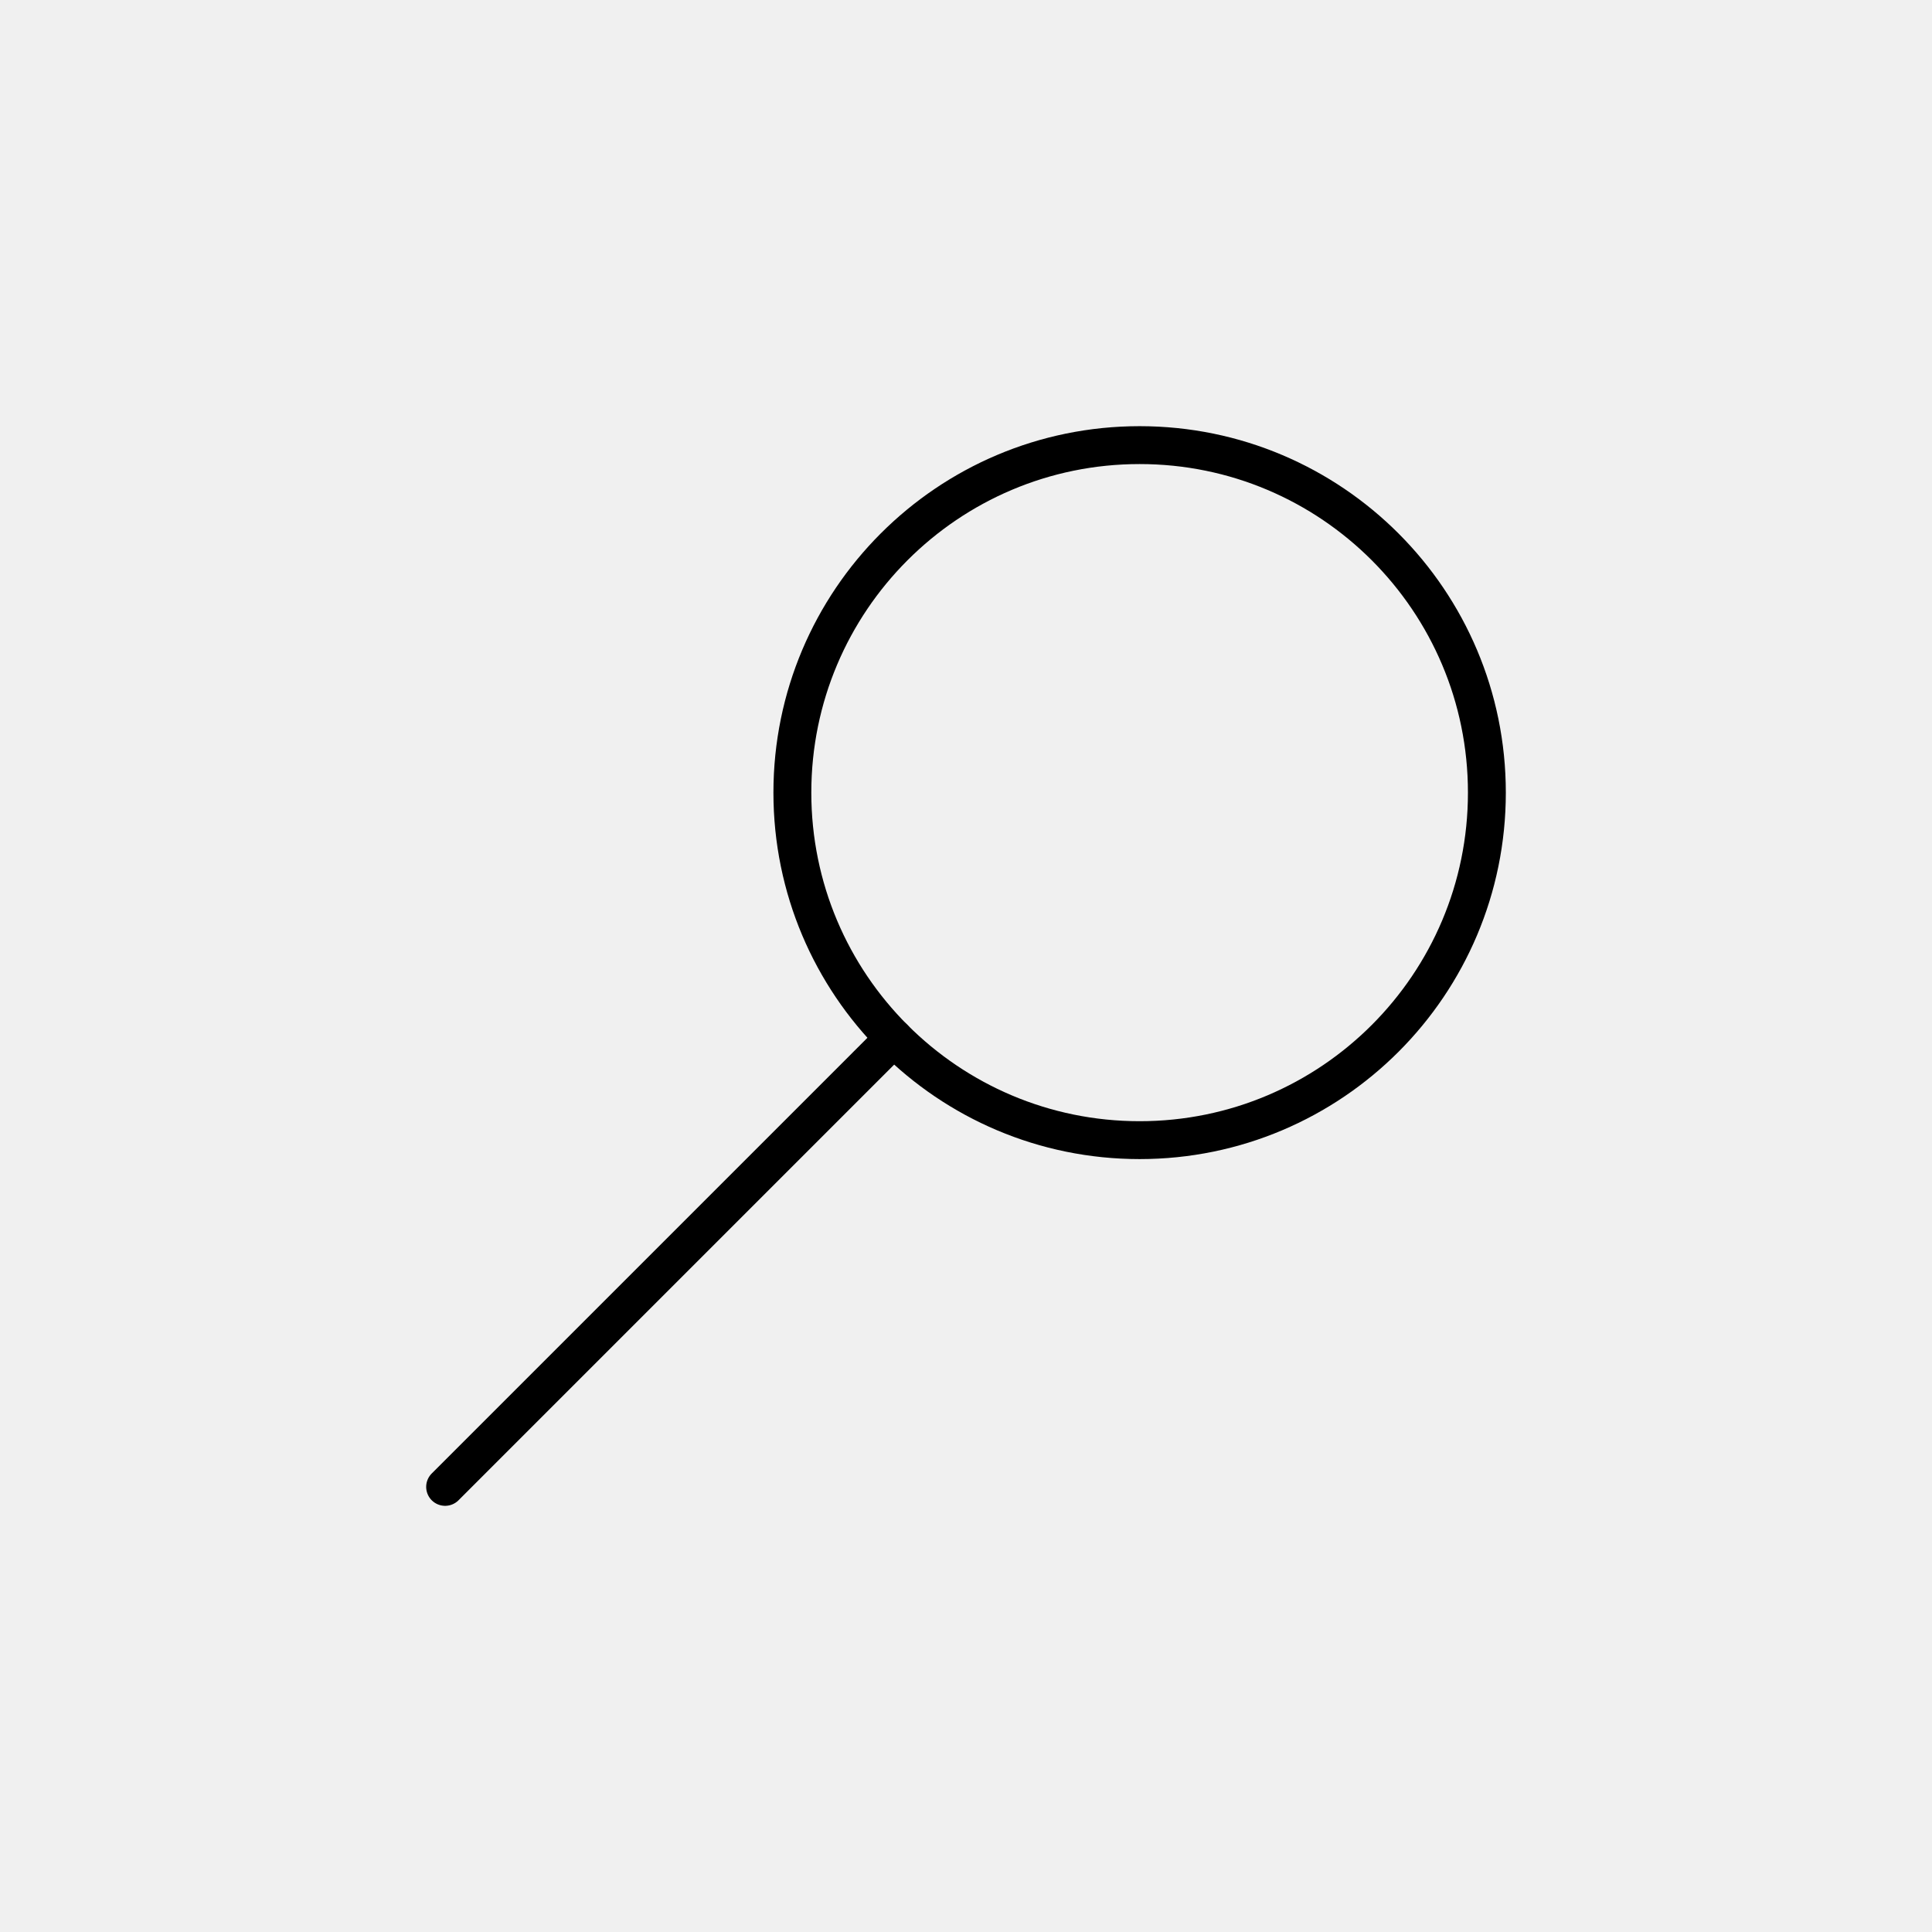
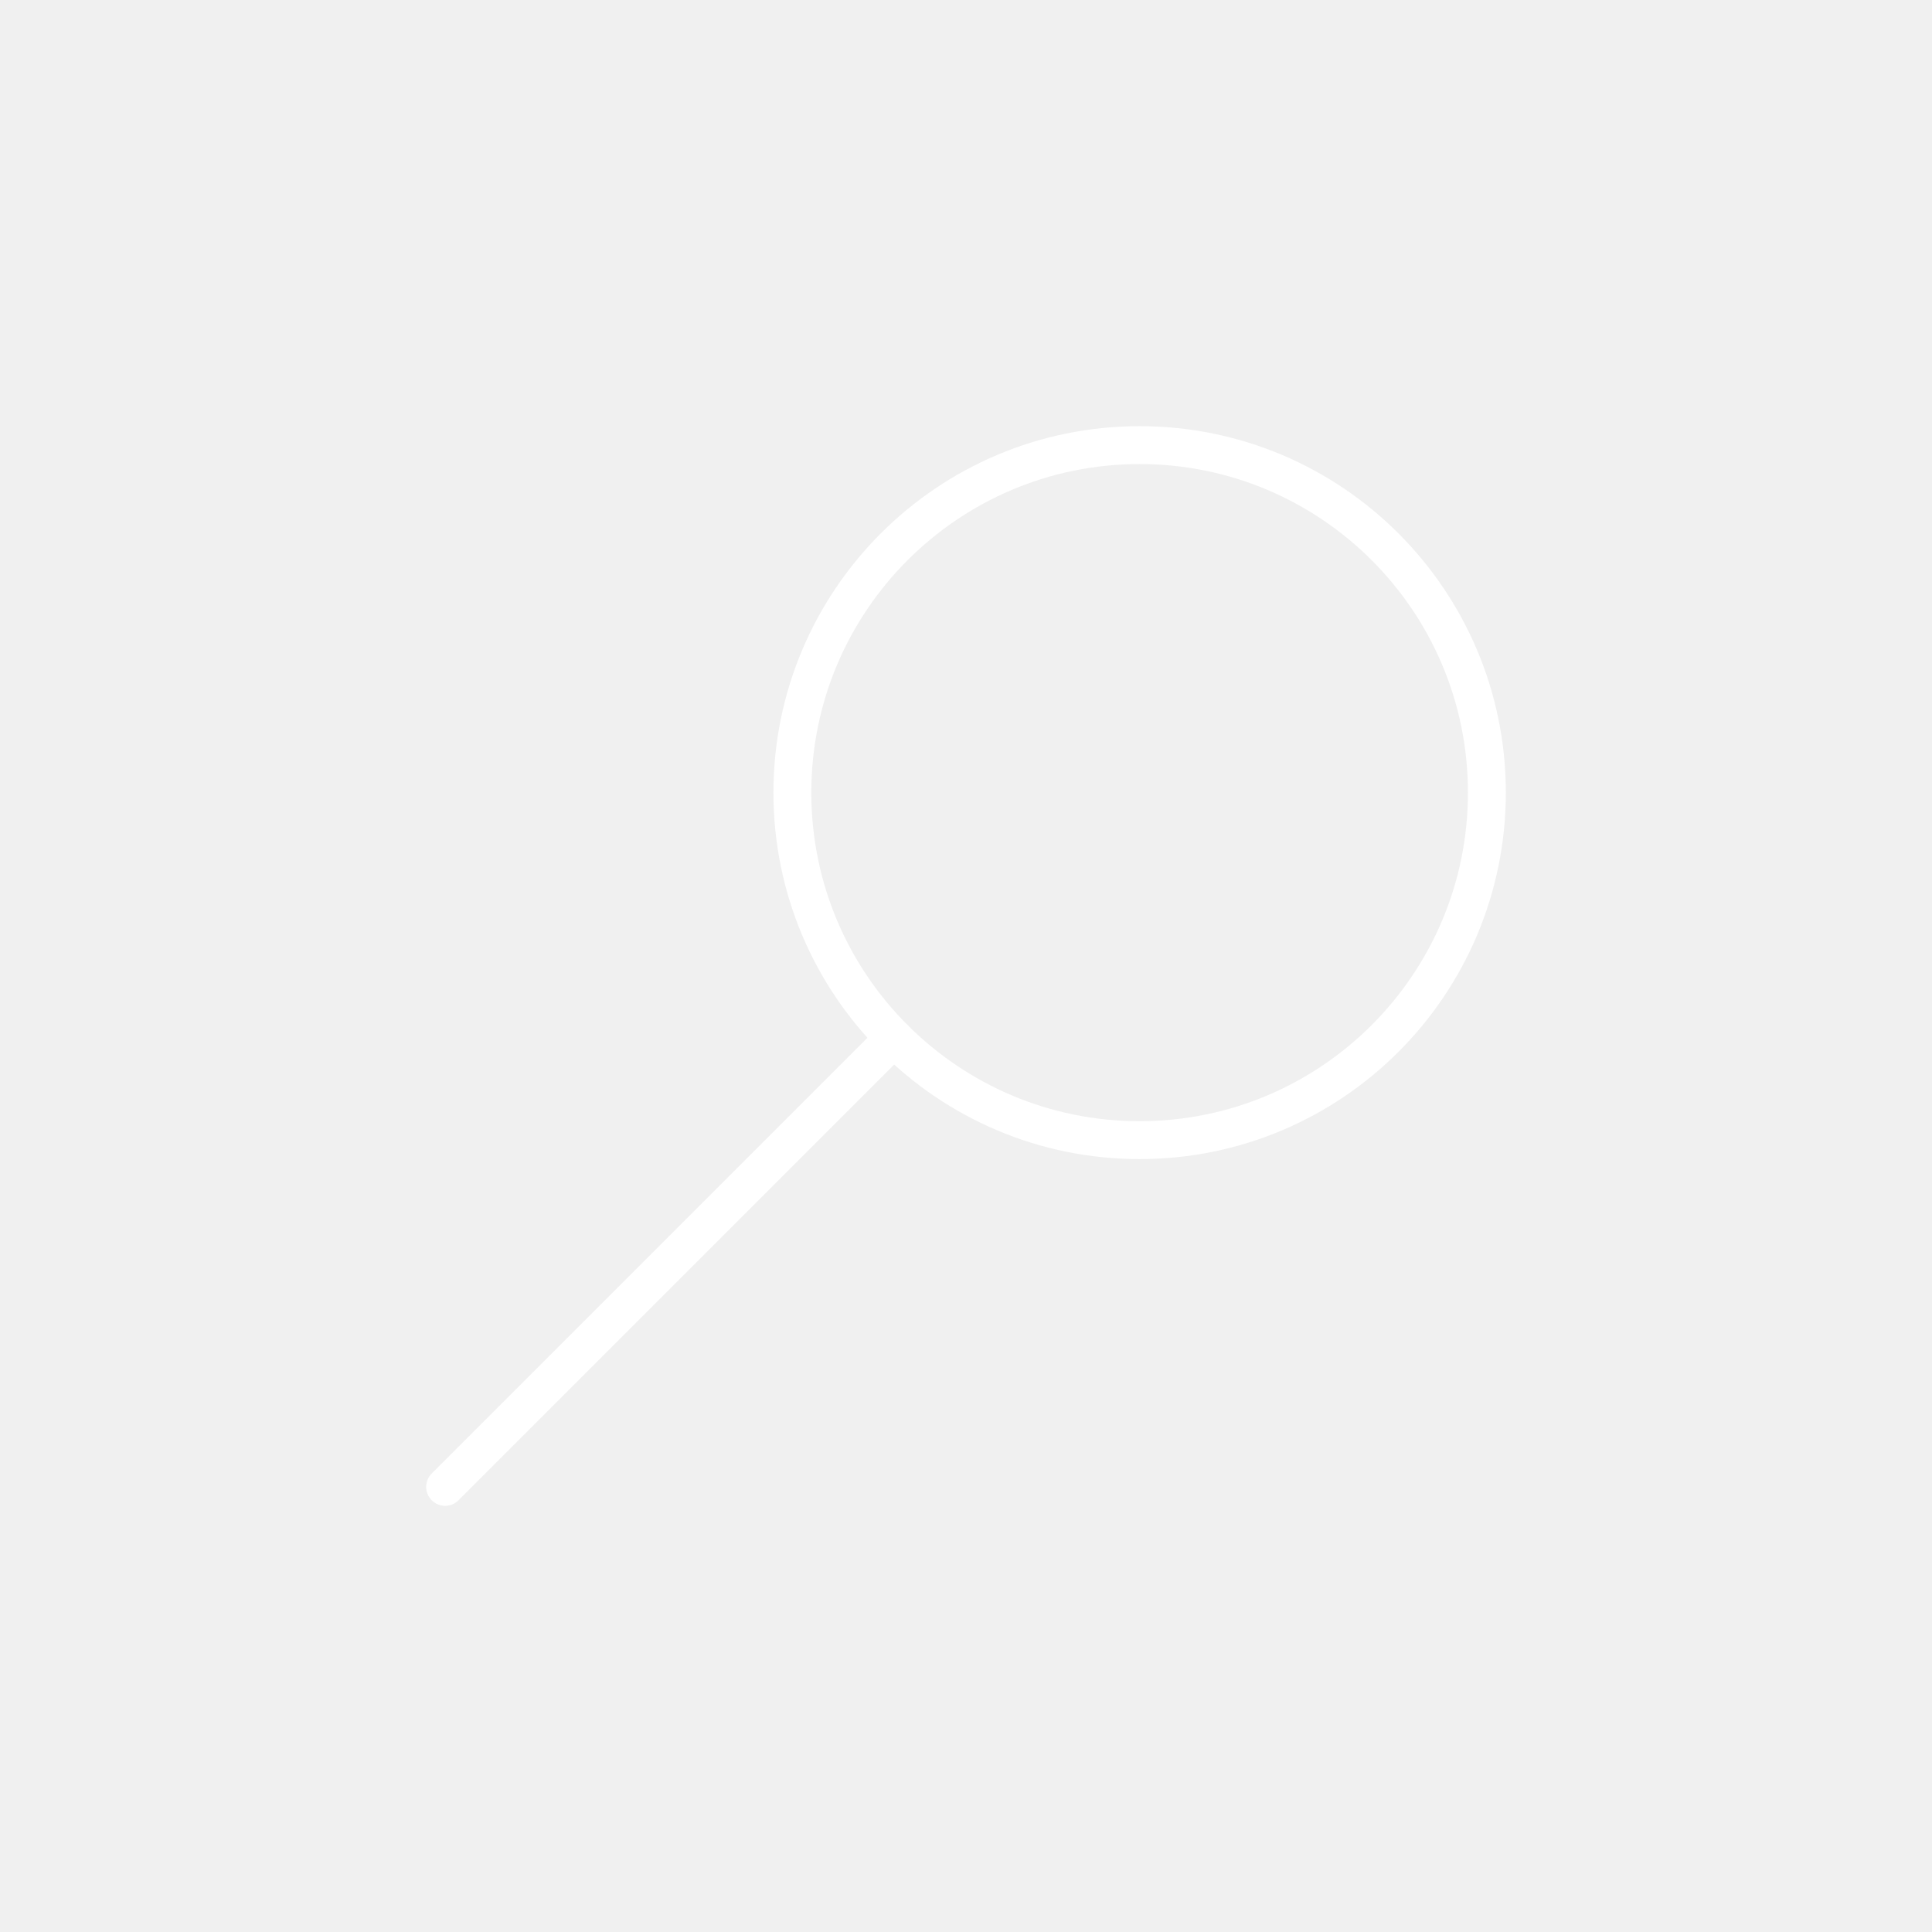
<svg xmlns="http://www.w3.org/2000/svg" version="1.1" id="Livello_1" x="0px" y="0px" width="204px" height="204px" viewBox="0 0 204 204" enable-background="new 0 0 204 204" xml:space="preserve">
-   <ellipse fill="none" stroke="#000000" stroke-width="4" stroke-linecap="round" stroke-miterlimit="10" cx="120.333" cy="83.694" rx="36.667" ry="36.694" />
-   <line fill="none" stroke="#000000" stroke-width="4" stroke-linecap="round" stroke-miterlimit="10" x1="94.383" y1="109.617" x2="47" y2="157" />
+   <ellipse fill="none" stroke="white" stroke-width="4" stroke-linecap="round" stroke-miterlimit="10" cx="120.333" cy="83.694" rx="36.667" ry="36.694" />
+   <line fill="none" stroke="white" stroke-width="4" stroke-linecap="round" stroke-miterlimit="10" x1="94.383" y1="109.617" x2="47" y2="157" />
</svg>
